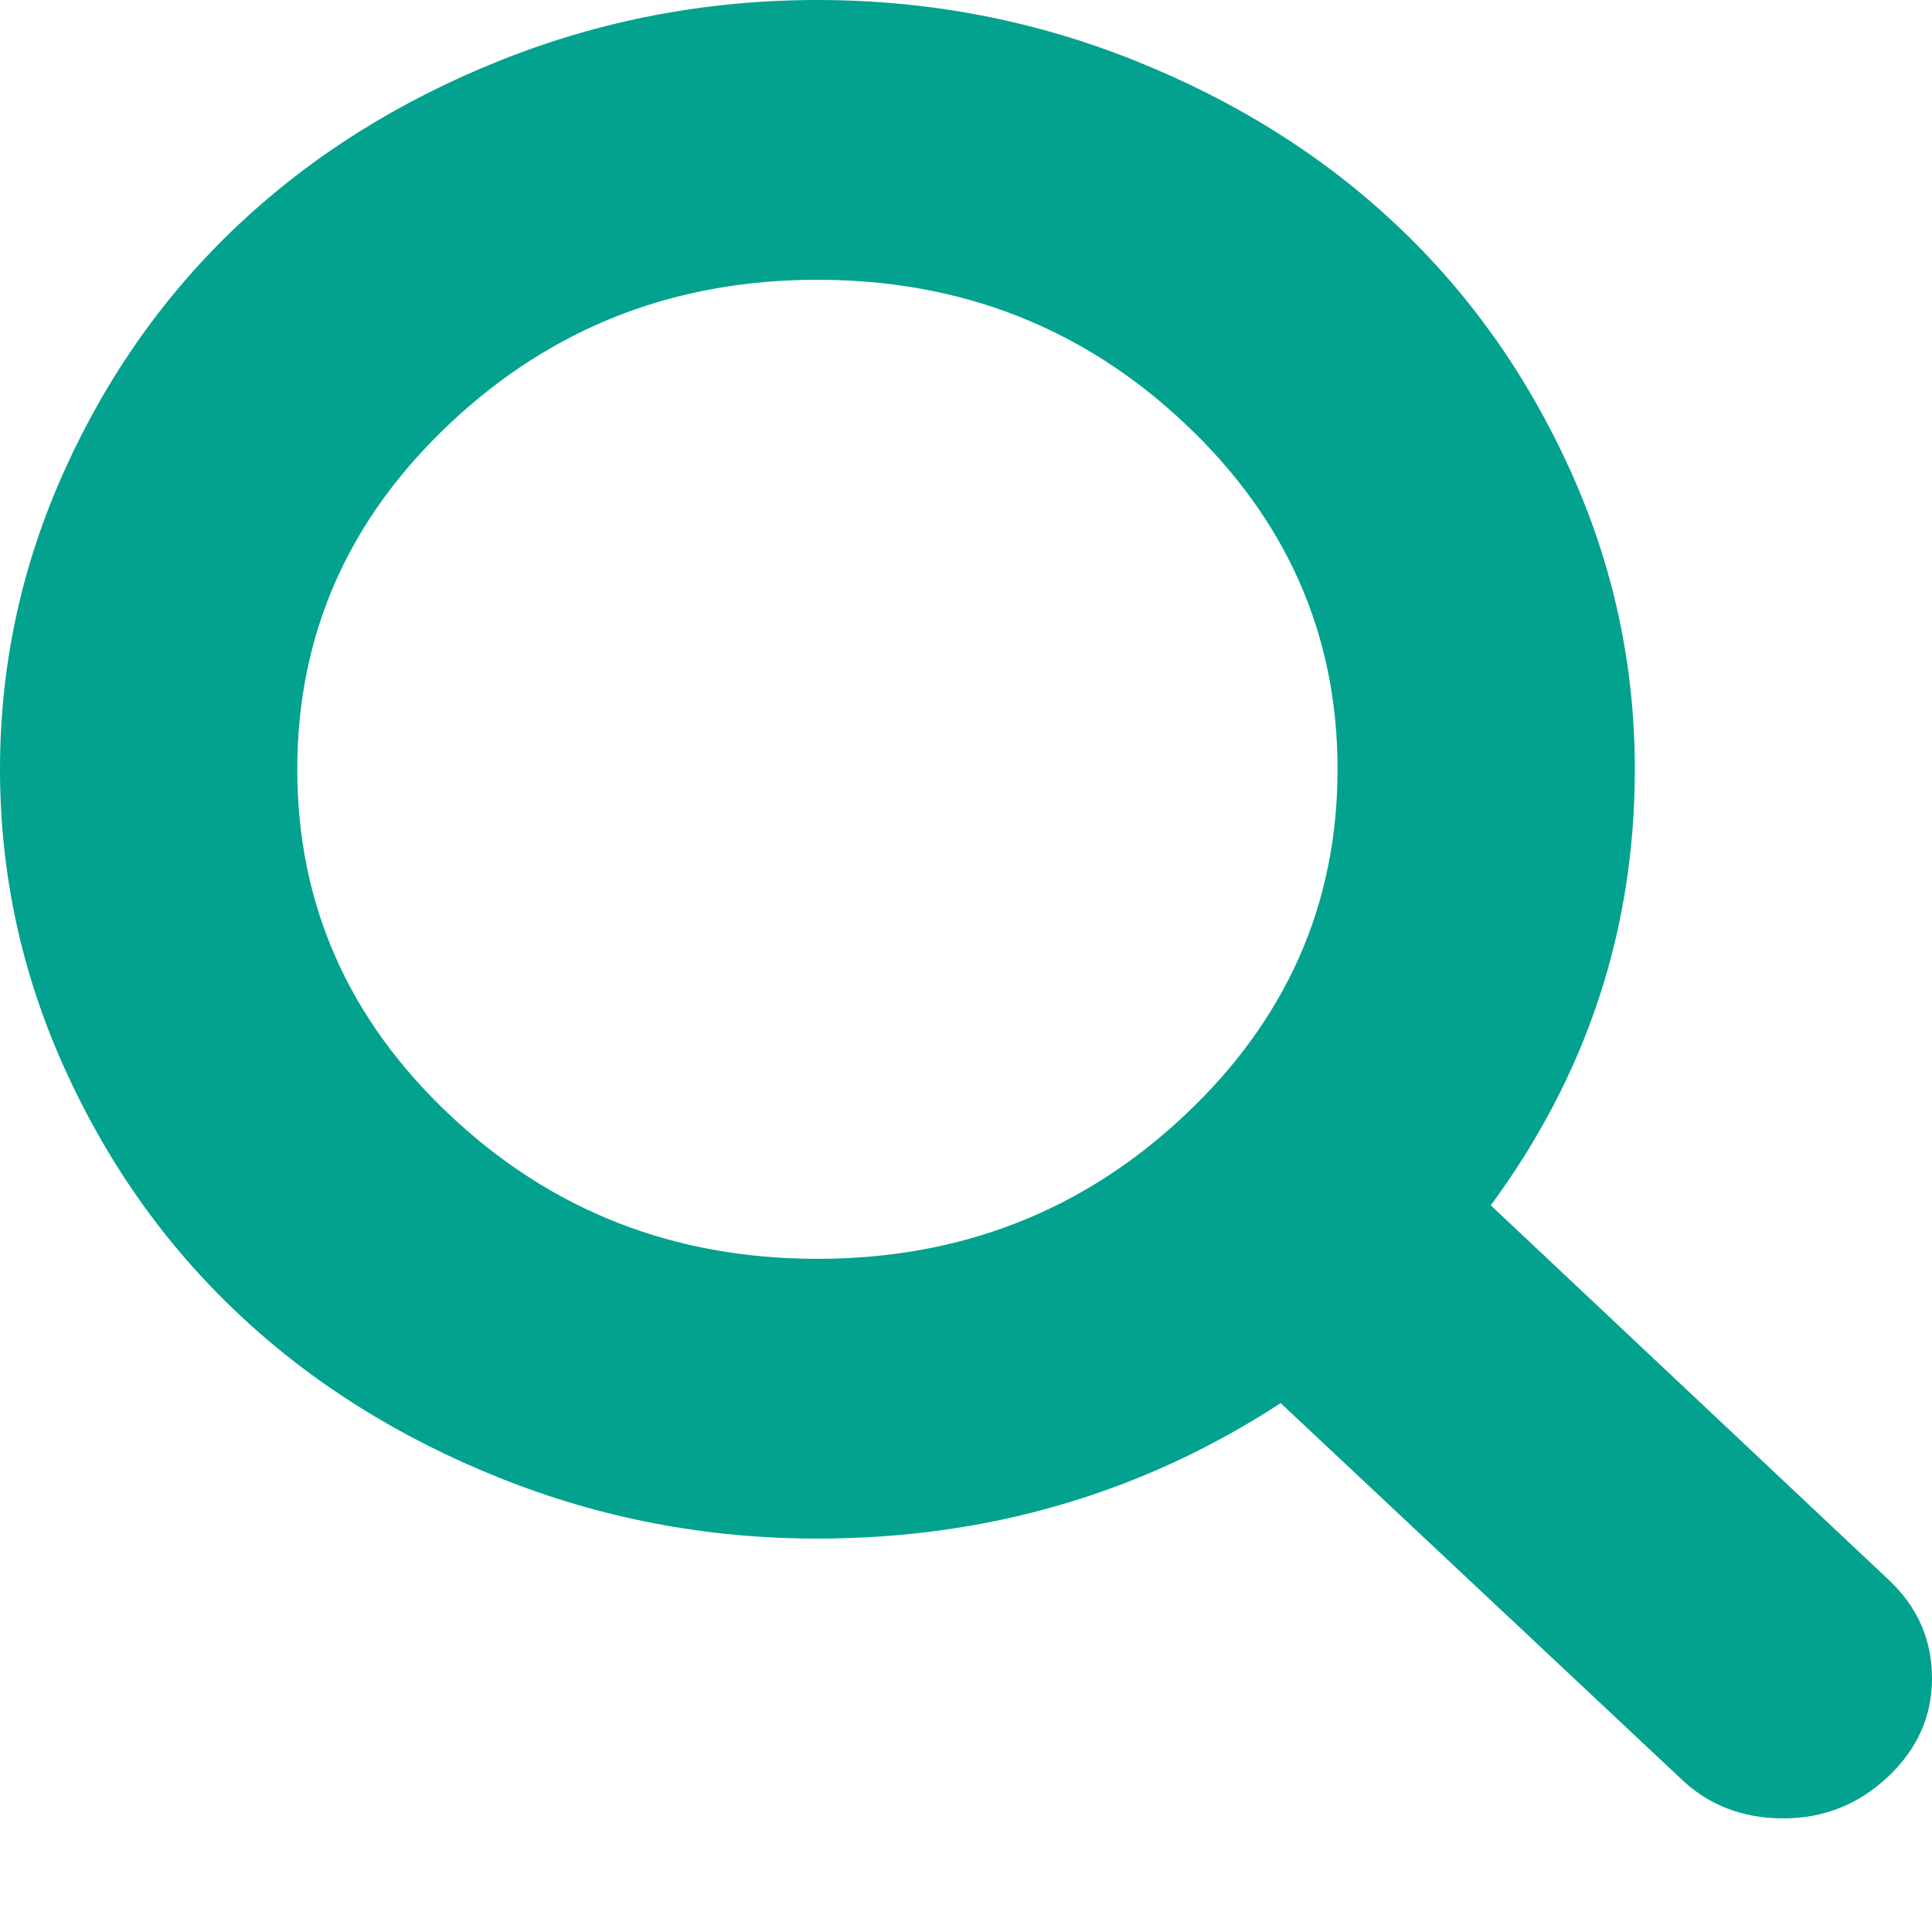
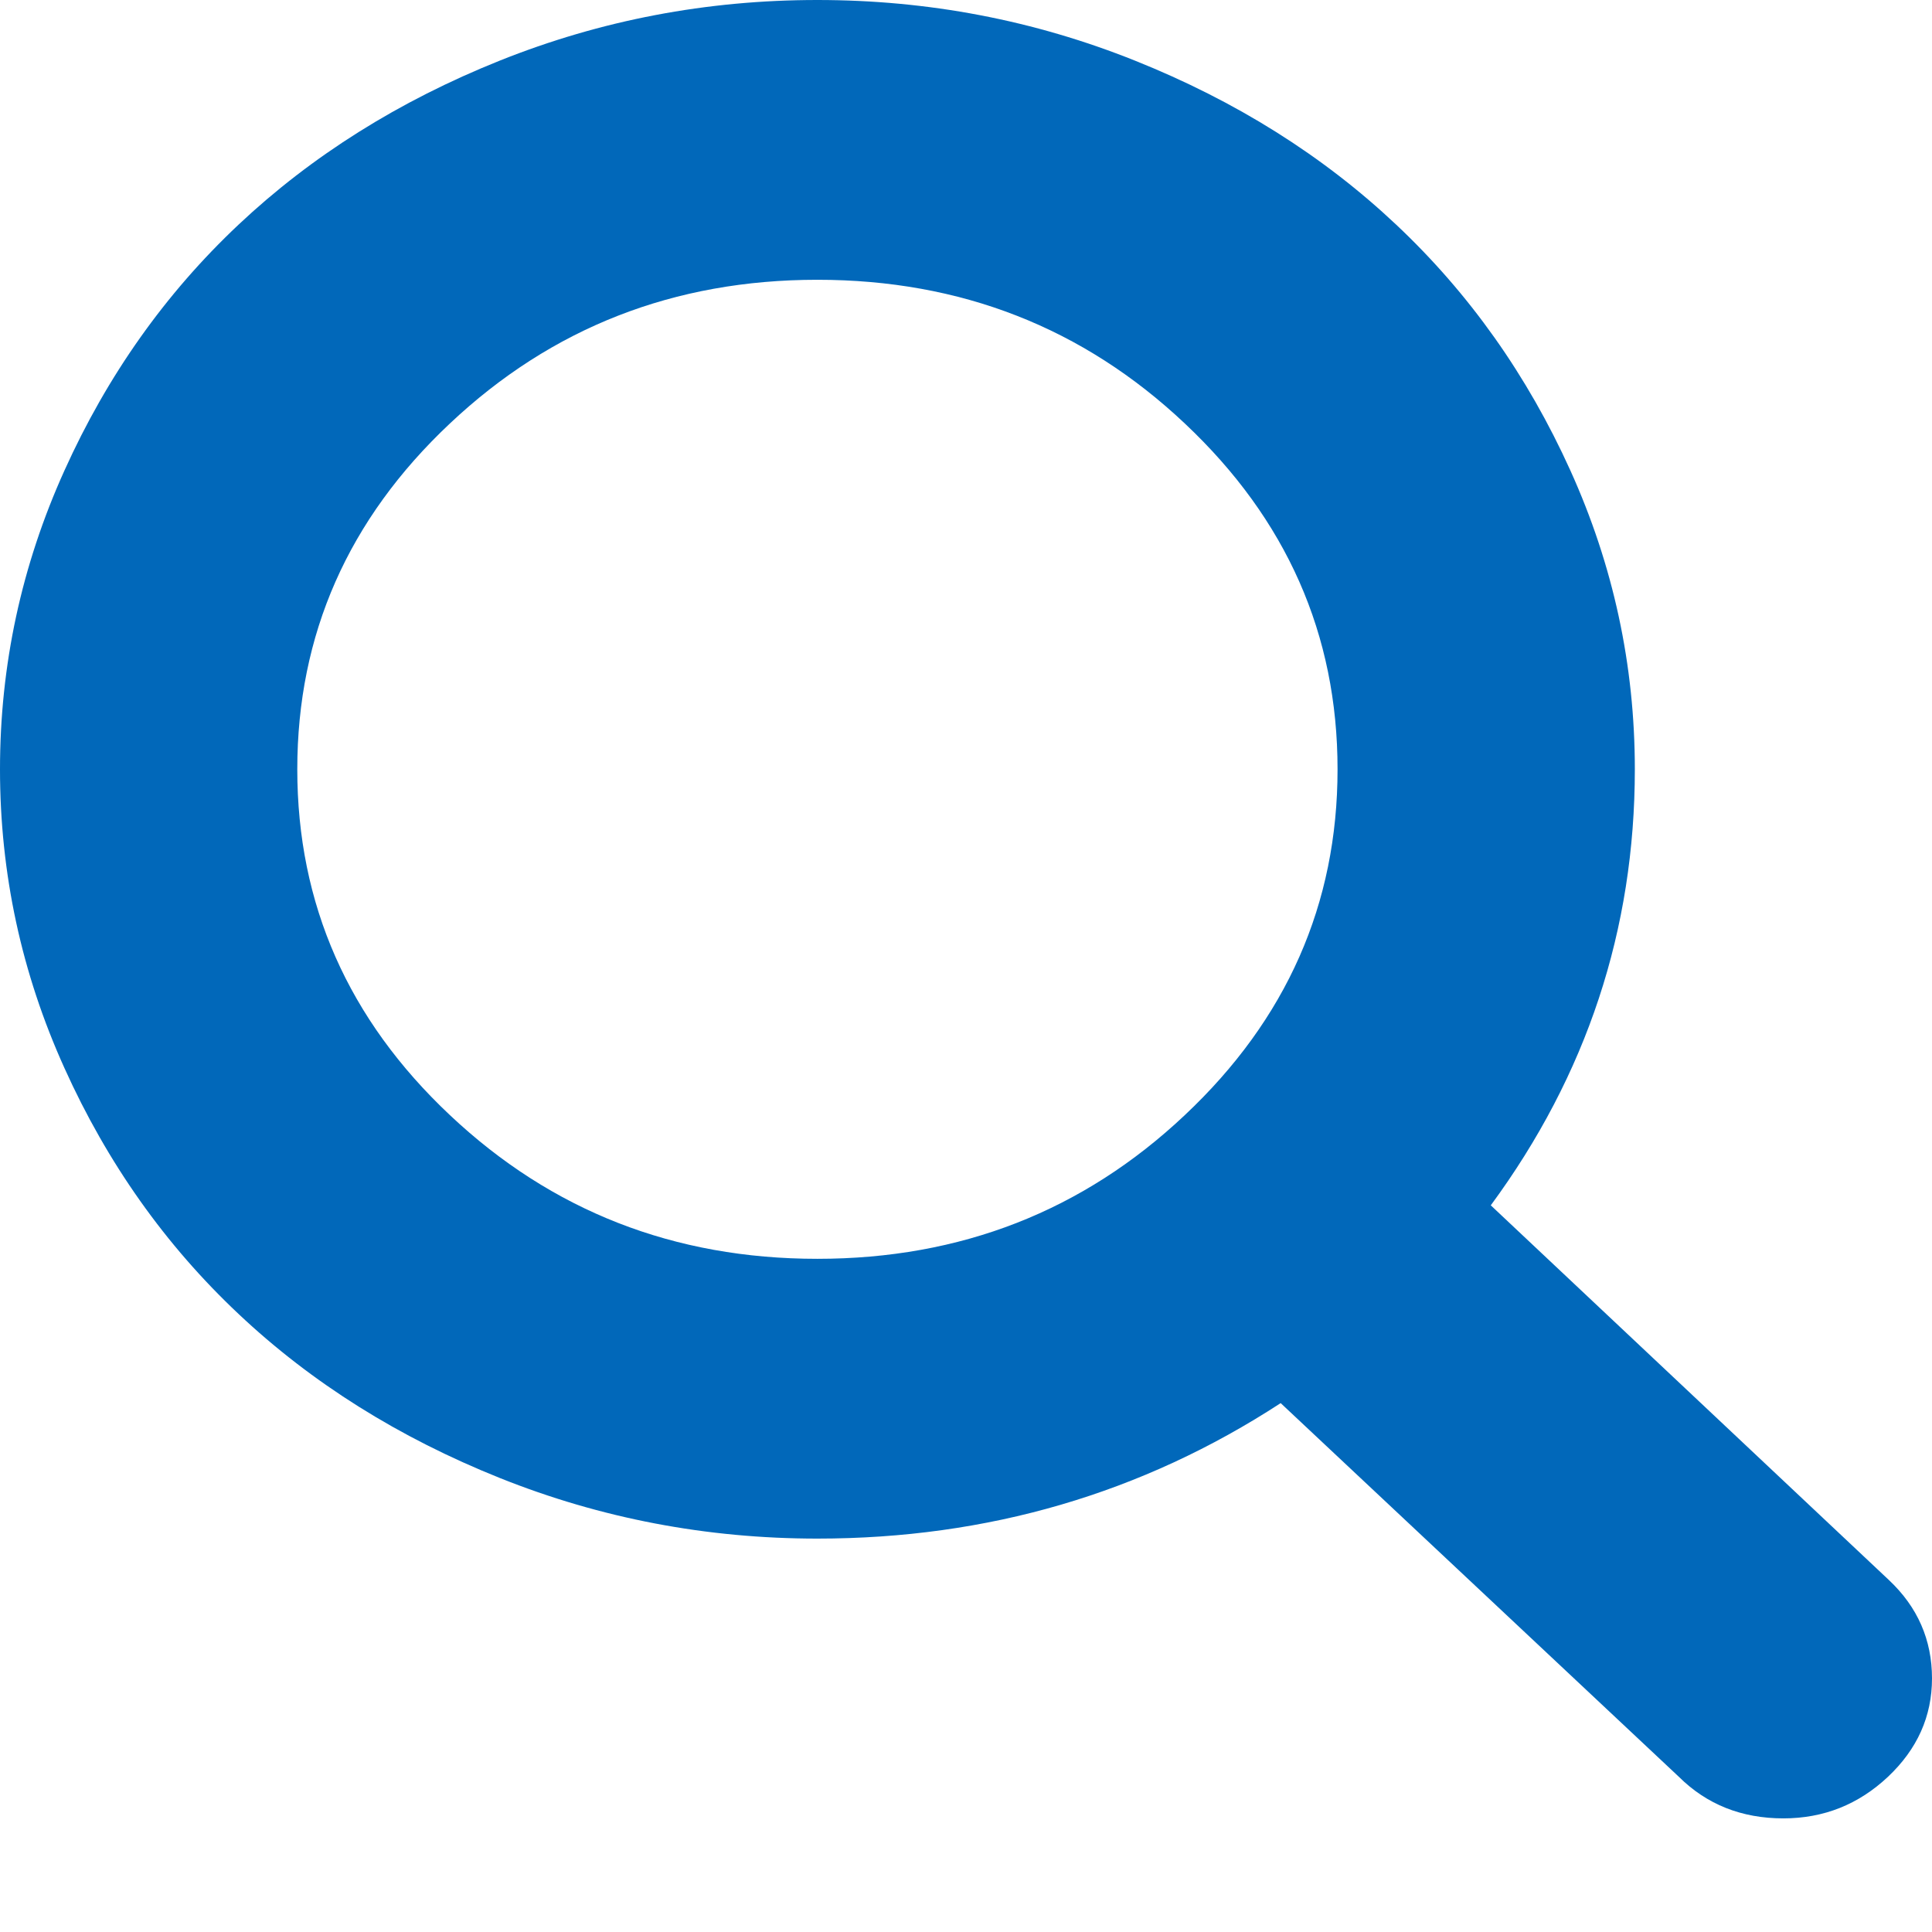
<svg xmlns="http://www.w3.org/2000/svg" width="16" height="16" viewBox="0 0 16 16" fill="none">
-   <path d="M11.077 6.371C11.077 5.255 10.655 4.3 9.812 3.507C8.97 2.713 7.955 2.317 6.769 2.317C5.583 2.317 4.569 2.713 3.726 3.507C2.883 4.3 2.462 5.255 2.462 6.371C2.462 7.487 2.883 8.442 3.726 9.235C4.569 10.029 5.583 10.425 6.769 10.425C7.955 10.425 8.97 10.029 9.812 9.235C10.655 8.442 11.077 7.487 11.077 6.371ZM16 13.9C16 14.214 15.878 14.486 15.635 14.715C15.391 14.944 15.103 15.059 14.769 15.059C14.423 15.059 14.135 14.944 13.904 14.715L10.606 11.62C9.458 12.368 8.179 12.742 6.769 12.742C5.853 12.742 4.976 12.575 4.139 12.24C3.303 11.905 2.582 11.453 1.976 10.882C1.37 10.312 0.889 9.633 0.534 8.846C0.178 8.059 0 7.234 0 6.371C0 5.508 0.178 4.683 0.534 3.896C0.889 3.109 1.37 2.43 1.976 1.86C2.582 1.29 3.303 0.837 4.139 0.502C4.976 0.167 5.853 0 6.769 0C7.686 0 8.562 0.167 9.399 0.502C10.236 0.837 10.957 1.29 11.562 1.86C12.168 2.43 12.649 3.109 13.005 3.896C13.361 4.683 13.539 5.508 13.539 6.371C13.539 7.698 13.141 8.902 12.346 9.982L15.644 13.086C15.881 13.309 16 13.581 16 13.9Z" fill="#02A28F" />
+   <path d="M11.077 6.371C11.077 5.255 10.655 4.3 9.812 3.507C8.97 2.713 7.955 2.317 6.769 2.317C5.583 2.317 4.569 2.713 3.726 3.507C2.883 4.3 2.462 5.255 2.462 6.371C2.462 7.487 2.883 8.442 3.726 9.235C4.569 10.029 5.583 10.425 6.769 10.425C7.955 10.425 8.97 10.029 9.812 9.235C10.655 8.442 11.077 7.487 11.077 6.371ZM16 13.9C16 14.214 15.878 14.486 15.635 14.715C15.391 14.944 15.103 15.059 14.769 15.059C14.423 15.059 14.135 14.944 13.904 14.715L10.606 11.62C9.458 12.368 8.179 12.742 6.769 12.742C5.853 12.742 4.976 12.575 4.139 12.24C3.303 11.905 2.582 11.453 1.976 10.882C1.37 10.312 0.889 9.633 0.534 8.846C0.178 8.059 0 7.234 0 6.371C0 5.508 0.178 4.683 0.534 3.896C0.889 3.109 1.37 2.43 1.976 1.86C2.582 1.29 3.303 0.837 4.139 0.502C4.976 0.167 5.853 0 6.769 0C7.686 0 8.562 0.167 9.399 0.502C10.236 0.837 10.957 1.29 11.562 1.86C12.168 2.43 12.649 3.109 13.005 3.896C13.361 4.683 13.539 5.508 13.539 6.371C13.539 7.698 13.141 8.902 12.346 9.982L15.644 13.086C15.881 13.309 16 13.581 16 13.9Z" fill="#0168BA" />
</svg>
